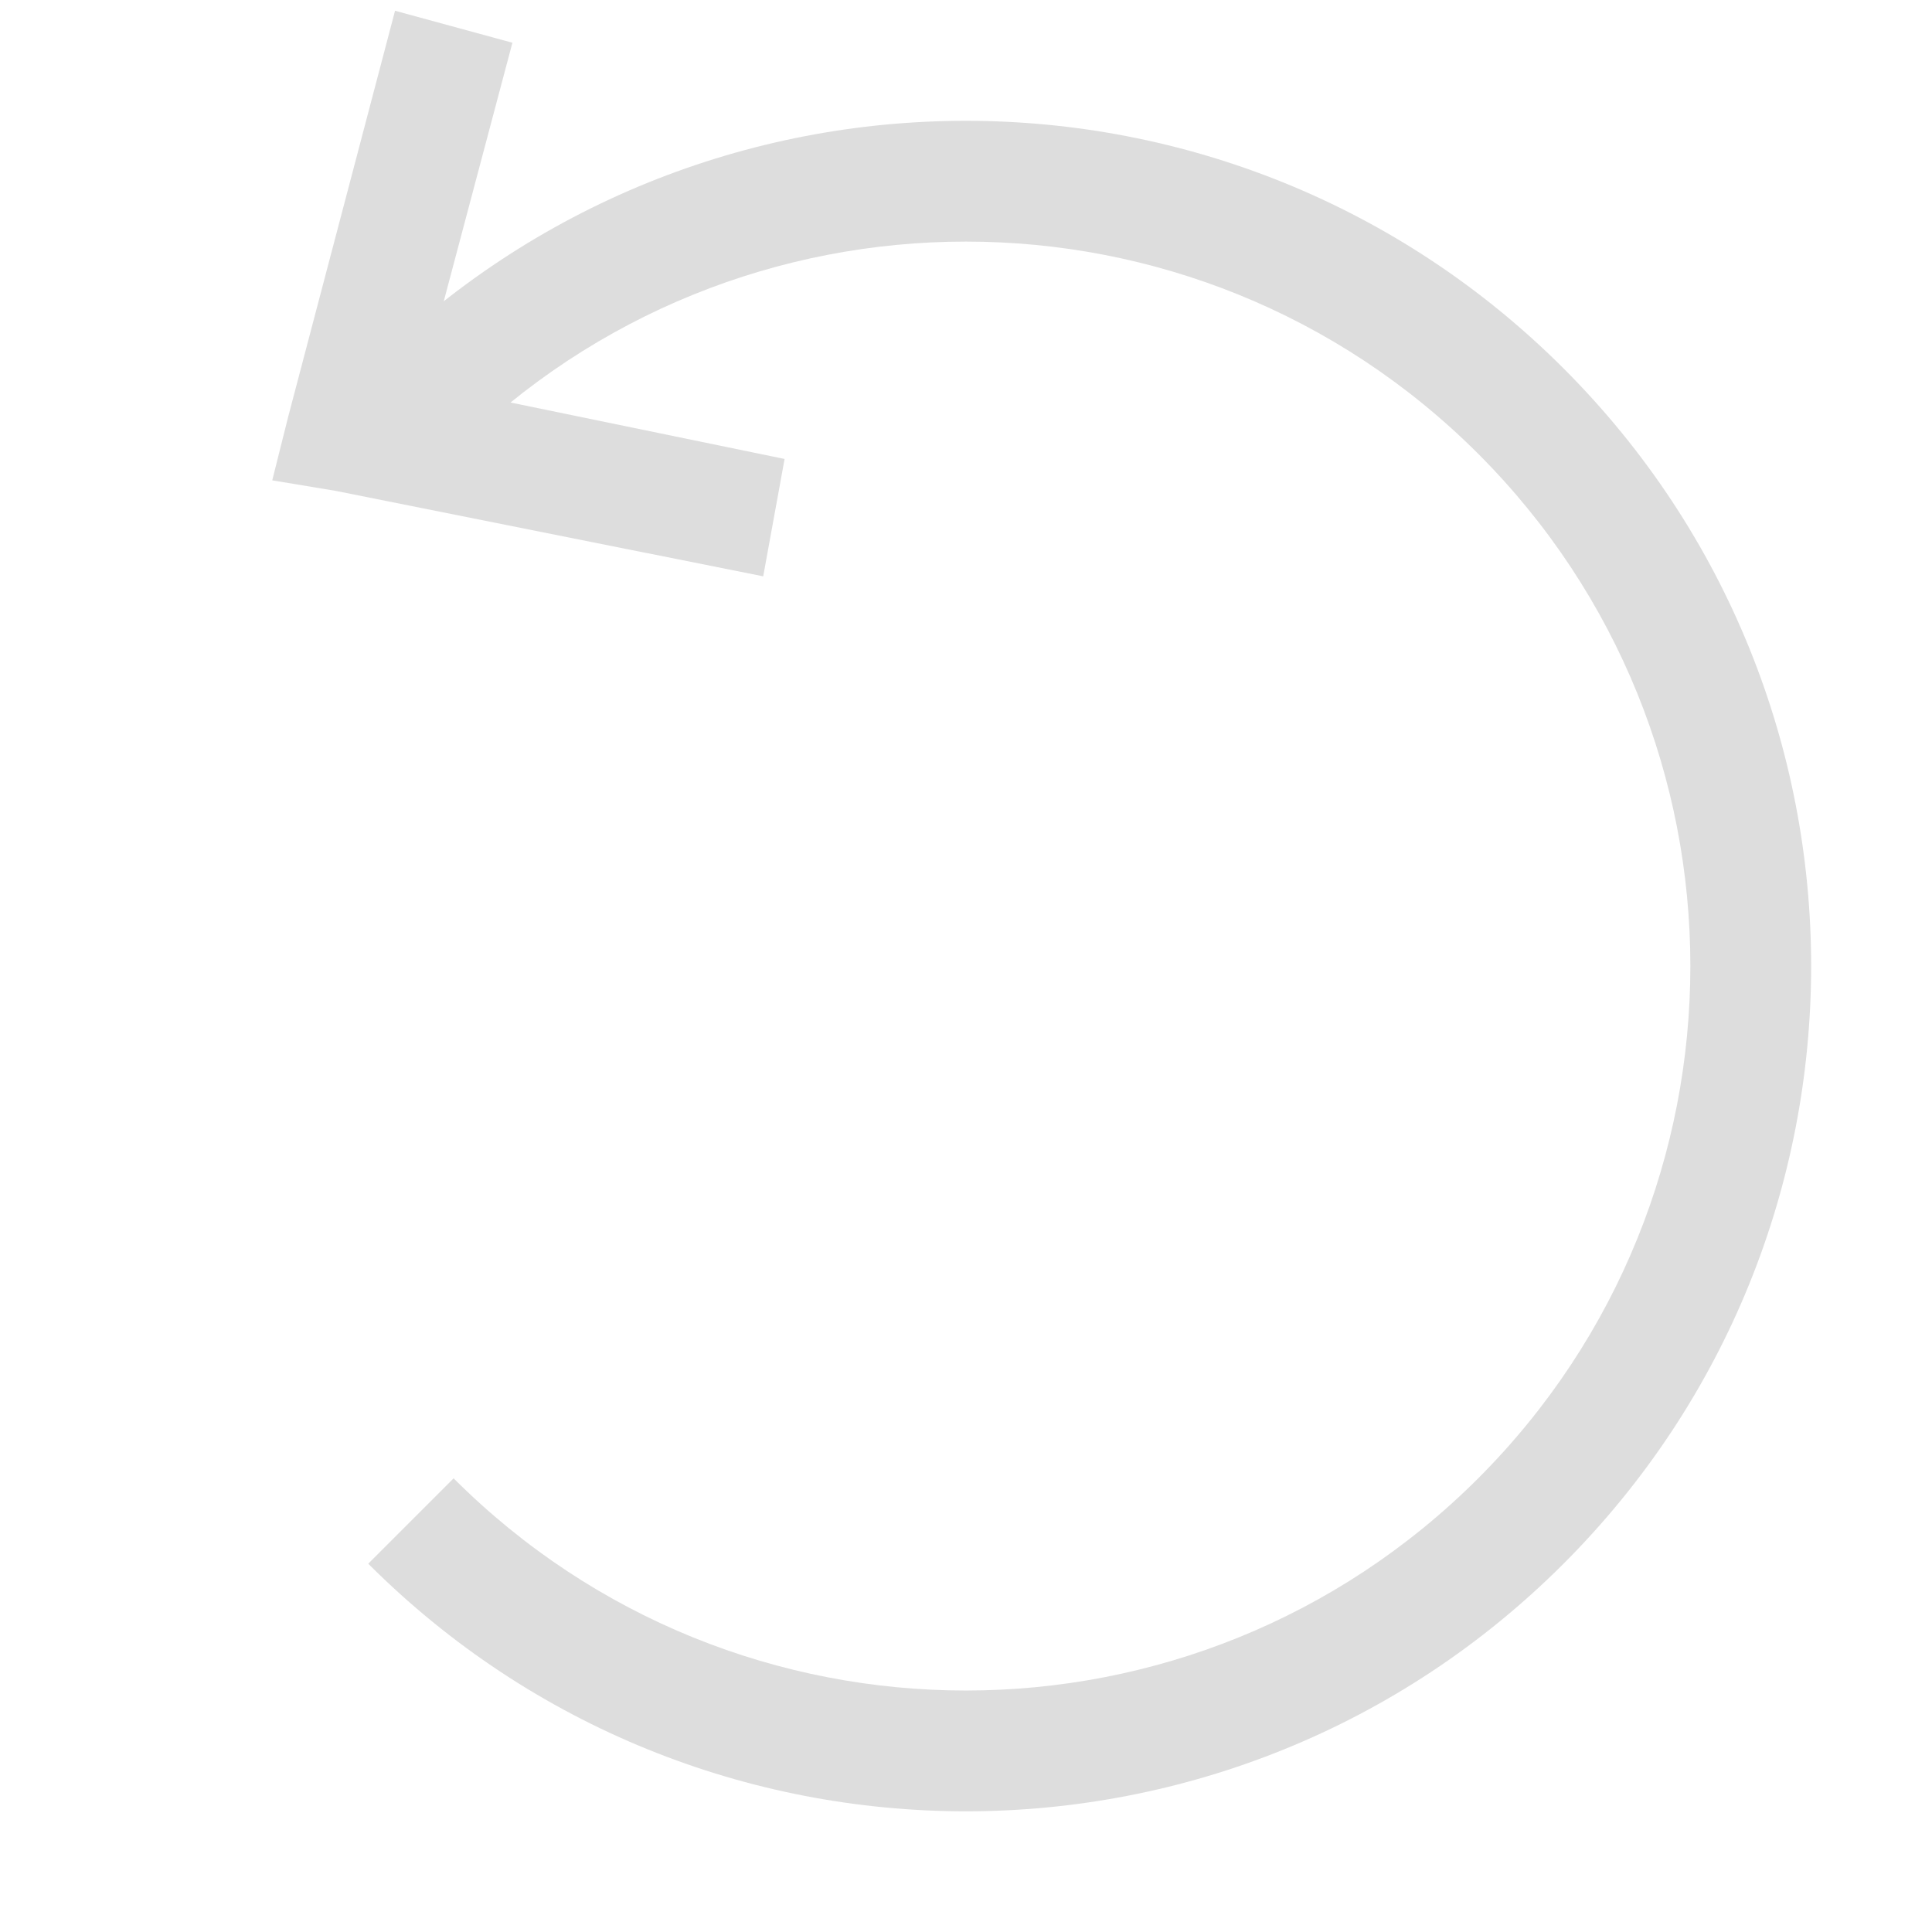
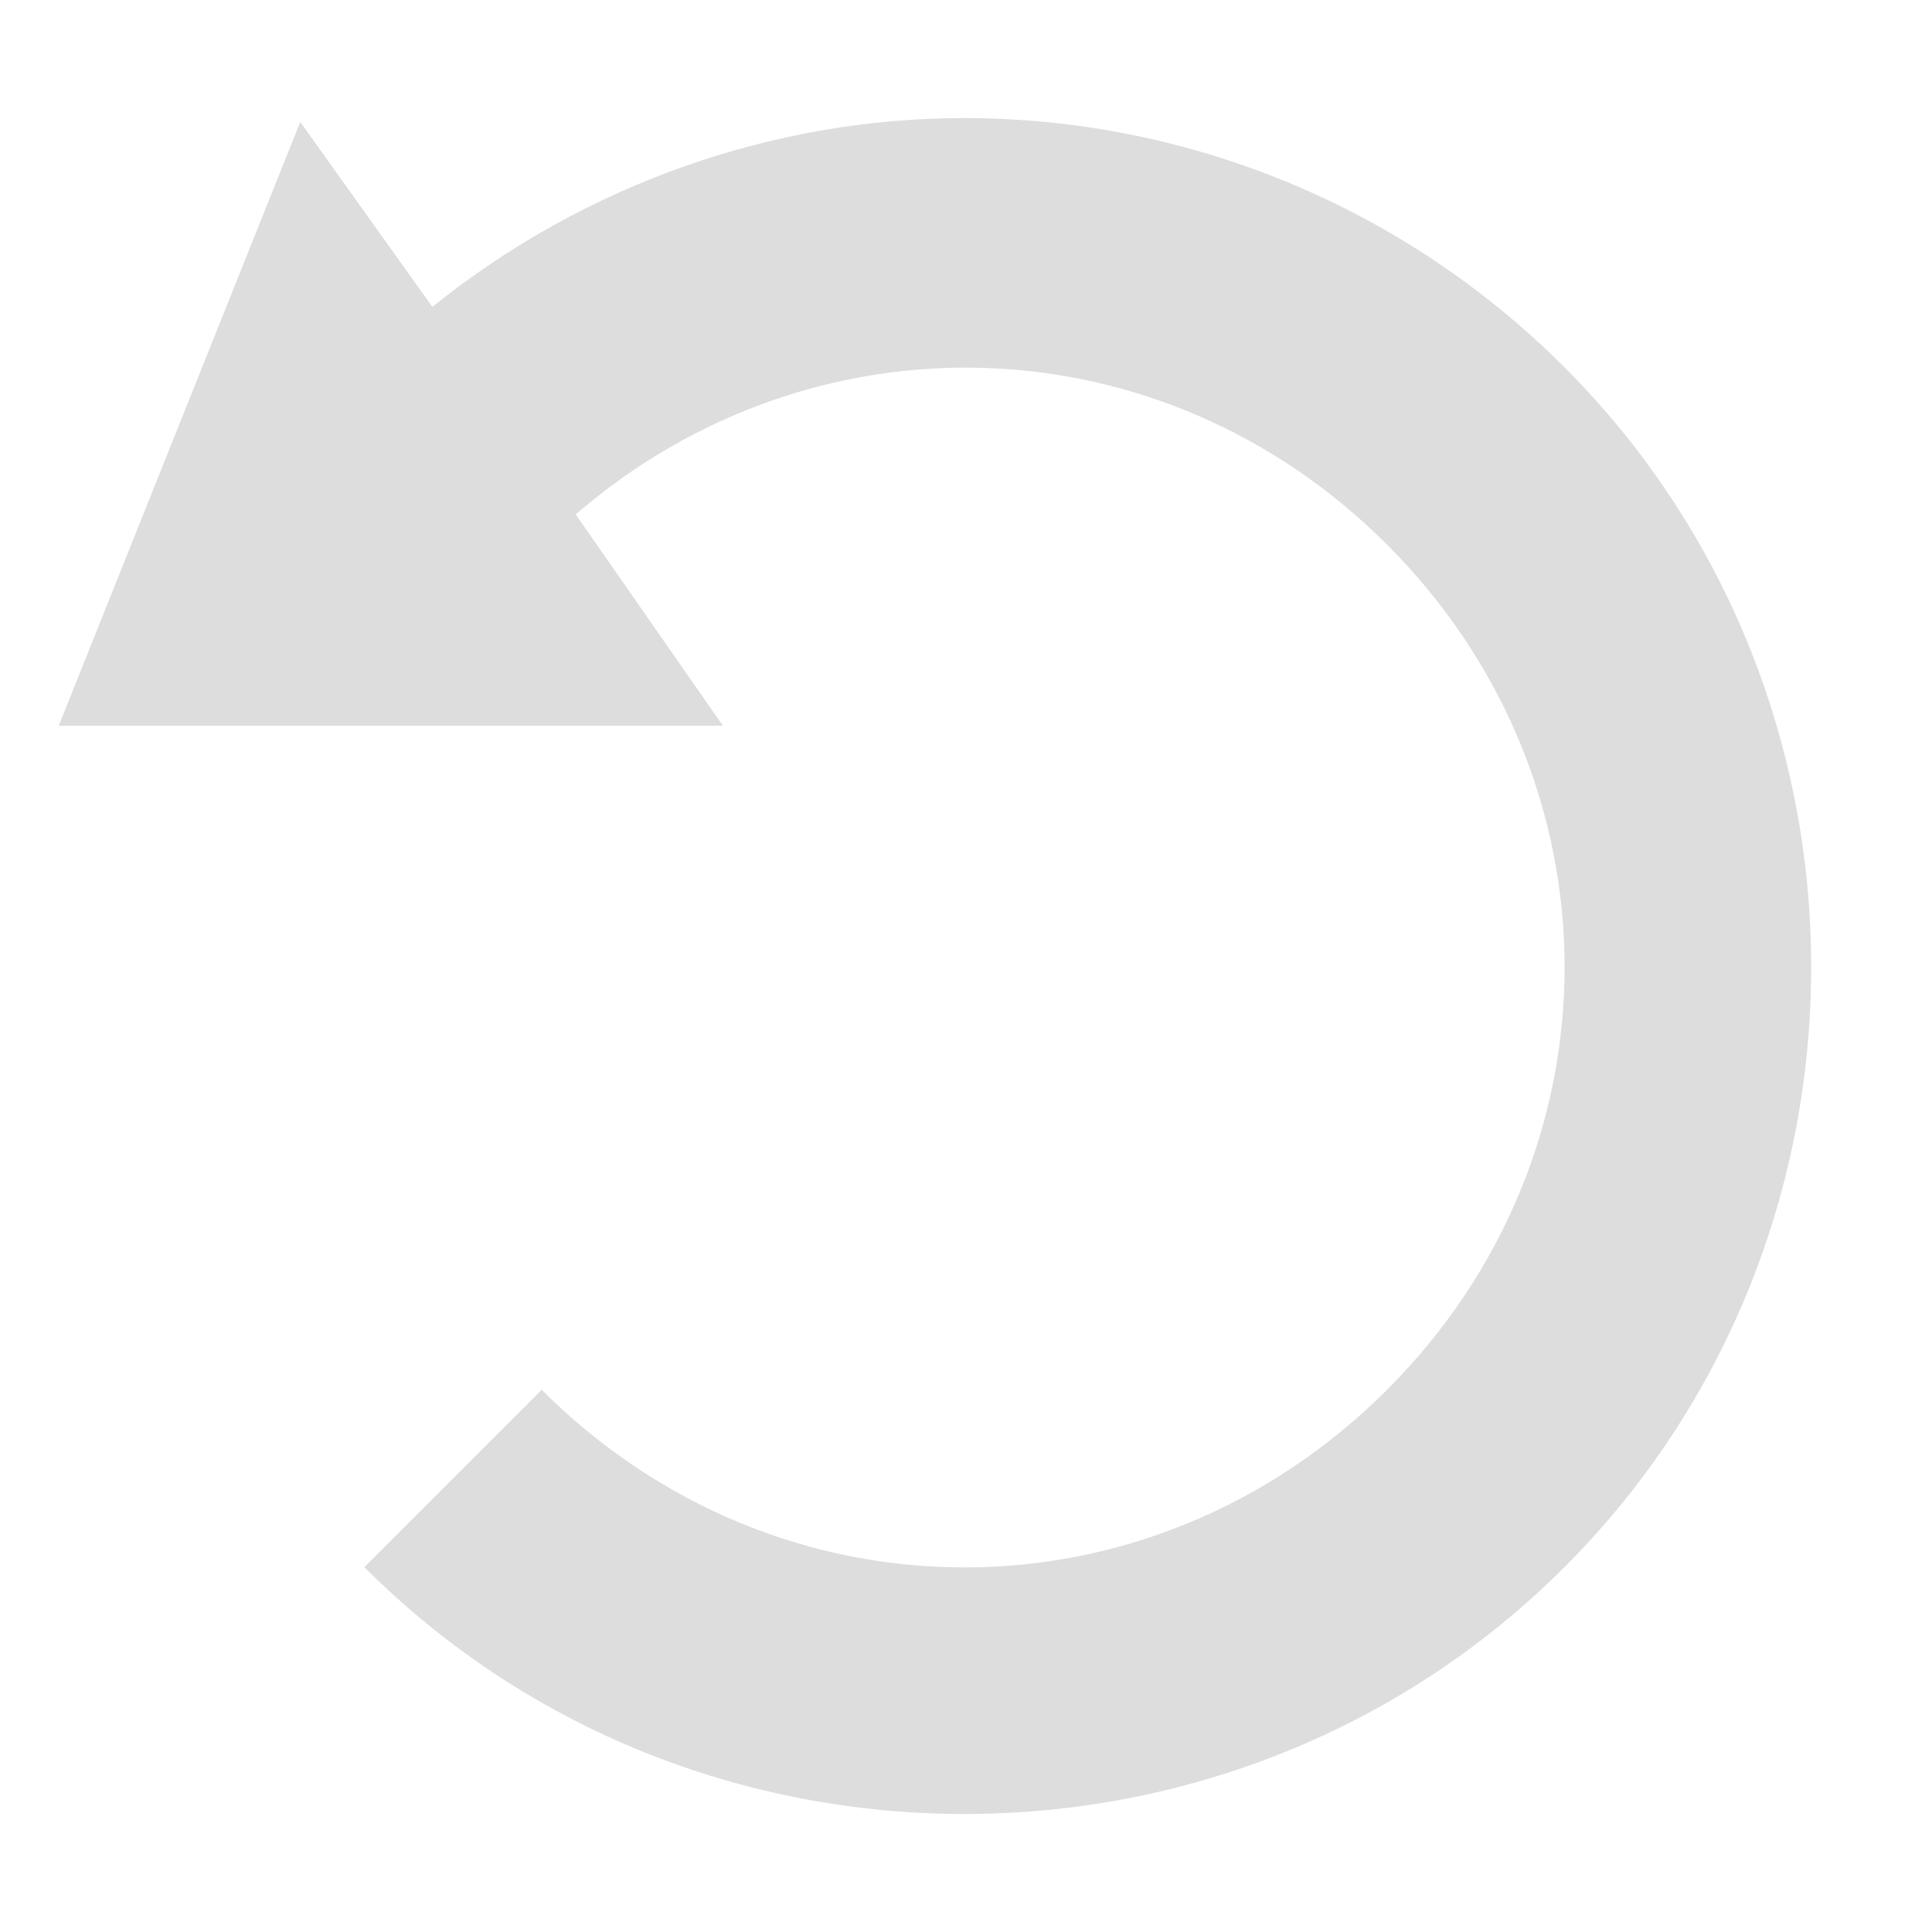
<svg xmlns="http://www.w3.org/2000/svg" xmlns:ns1="http://www.openswatchbook.org/uri/2009/osb" xmlns:xlink="http://www.w3.org/1999/xlink" height="16" id="svg7384" style="enable-background:new" version="1.1" width="16">
  <defs id="defs7386">
    <linearGradient id="linearGradient5606" ns1:paint="solid">
      <stop id="stop5608" offset="0" style="stop-color:#000000;stop-opacity:1;" />
    </linearGradient>
    <filter color-interpolation-filters="sRGB" id="filter7554">
      <feBlend id="feBlend7556" in2="BackgroundImage" mode="darken" />
    </filter>
    <linearGradient gradientTransform="matrix(0.08112299,0,0,0.07855526,540.8143,254.8467)" gradientUnits="userSpaceOnUse" xlink:href="#linearGradient3785" id="linearGradient3189" x1="365.512" x2="365.978" y1="408.397" y2="520.171" />
    <linearGradient id="linearGradient3785">
      <stop id="stop3787" offset="0" style="stop-color:#384880;stop-opacity:1;" />
      <stop id="stop3789" offset="1" style="stop-color:#000000;stop-opacity:1;" />
    </linearGradient>
  </defs>
  <g id="layer9" style="display:inline" transform="translate(-461.0004,2.99998)" />
  <g id="layer10" style="display:inline;filter:url(#filter7554)" transform="translate(-461.0004,2.99998)" />
  <g id="layer1" style="display:inline" transform="translate(-220.0002,-614)" />
  <g id="layer14" style="display:inline" transform="translate(-461.0004,2.99998)" />
  <g id="layer15" style="display:inline" transform="translate(-461.0004,2.99998)" />
  <g id="g71291" style="display:inline" transform="translate(-461.0004,2.99998)" />
+   <g id="layer2" style="display:inline" transform="translate(-220.0002,-464)" />
  <g id="layer12" style="display:inline" transform="translate(-461.0004,2.99998)">
-     <path d="m 464.05,9.95 c 2.734,2.734 7.166,2.734 9.899,0 2.734,-2.734 2.734,-7.166 0,-9.899 -2.734,-2.734 -7.166,-2.734 -9.899,0 l 0.707,0.707 c 2.343,-2.343 6.142,-2.343 8.485,0 2.343,2.343 2.343,6.142 0,8.485 -2.343,2.343 -6.142,2.343 -8.485,0 l -0.707,0.707 z" id="path8068" style="color:#bebebe;fill:#dddddd;fill-opacity:1;stroke:none;stroke-width:1;marker:none;visibility:visible;display:inline;overflow:visible;enable-background:accumulate" />
-     <path d="m 235,470 a 7,7 0 1 1 -14,0 7,7 0 1 1 14,0 z" id="path8073" style="opacity:0;color:#bebebe;fill:#dddddd;fill-opacity:1;fill-rule:nonzero;stroke:none;stroke-width:1;marker:none;visibility:visible;display:inline;overflow:visible;enable-background:accumulate" transform="matrix(0.7071068,0.7071068,-0.7071068,0.7071068,640.12,-488.5605)" />
-     <path d="m 465.244,-2.646 -0.972,-0.265 -0.884,3.359 -0.133,0.53 0.53,0.088 3.536,0.707 0.177,-0.972 -3.005,-0.619 0.751,-2.828 z" id="path8083" style="font-size:medium;font-style:normal;font-variant:normal;font-weight:normal;font-stretch:normal;text-indent:0;text-align:start;text-decoration:none;line-height:normal;letter-spacing:normal;word-spacing:normal;text-transform:none;direction:ltr;block-progression:tb;writing-mode:lr-tb;text-anchor:start;baseline-shift:baseline;color:#000000;fill:#dddddd;fill-opacity:1;stroke:none;stroke-width:1px;marker:none;visibility:visible;display:inline;overflow:visible;enable-background:accumulate;font-family:Sans;-inkscape-font-specification:Sans" />
+     <path d="m 468.987,-2.022 c -1.565,0 -3.129,0.537 -4.406,1.563 l -1.094,-1.531 -2,5 5.5,0 -1.219,-1.75 c 1.967,-1.697 4.848,-1.62 6.719,0.25 1.961,1.961 1.961,5.039 0,7 -1.961,1.961 -5.039,1.961 -7,0 l -1.469,1.469 c 2.725,2.725 7.212,2.725 9.938,0 2.725,-2.725 2.725,-7.212 0,-9.938 -1.363,-1.363 -3.164,-2.063 -4.969,-2.063 z" id="path3564" style="font-size:medium;font-style:normal;font-variant:normal;font-weight:normal;font-stretch:normal;text-indent:0;text-align:start;text-decoration:none;line-height:normal;letter-spacing:normal;word-spacing:normal;text-transform:none;direction:ltr;block-progression:tb;writing-mode:lr-tb;text-anchor:start;baseline-shift:baseline;color:#bebebe;fill:#dddddd;fill-opacity:1;stroke:none;stroke-width:0.667;marker:none;visibility:visible;display:inline;overflow:visible;enable-background:accumulate;font-family:Sans;-inkscape-font-specification:Sans" />
  </g>
</svg>
